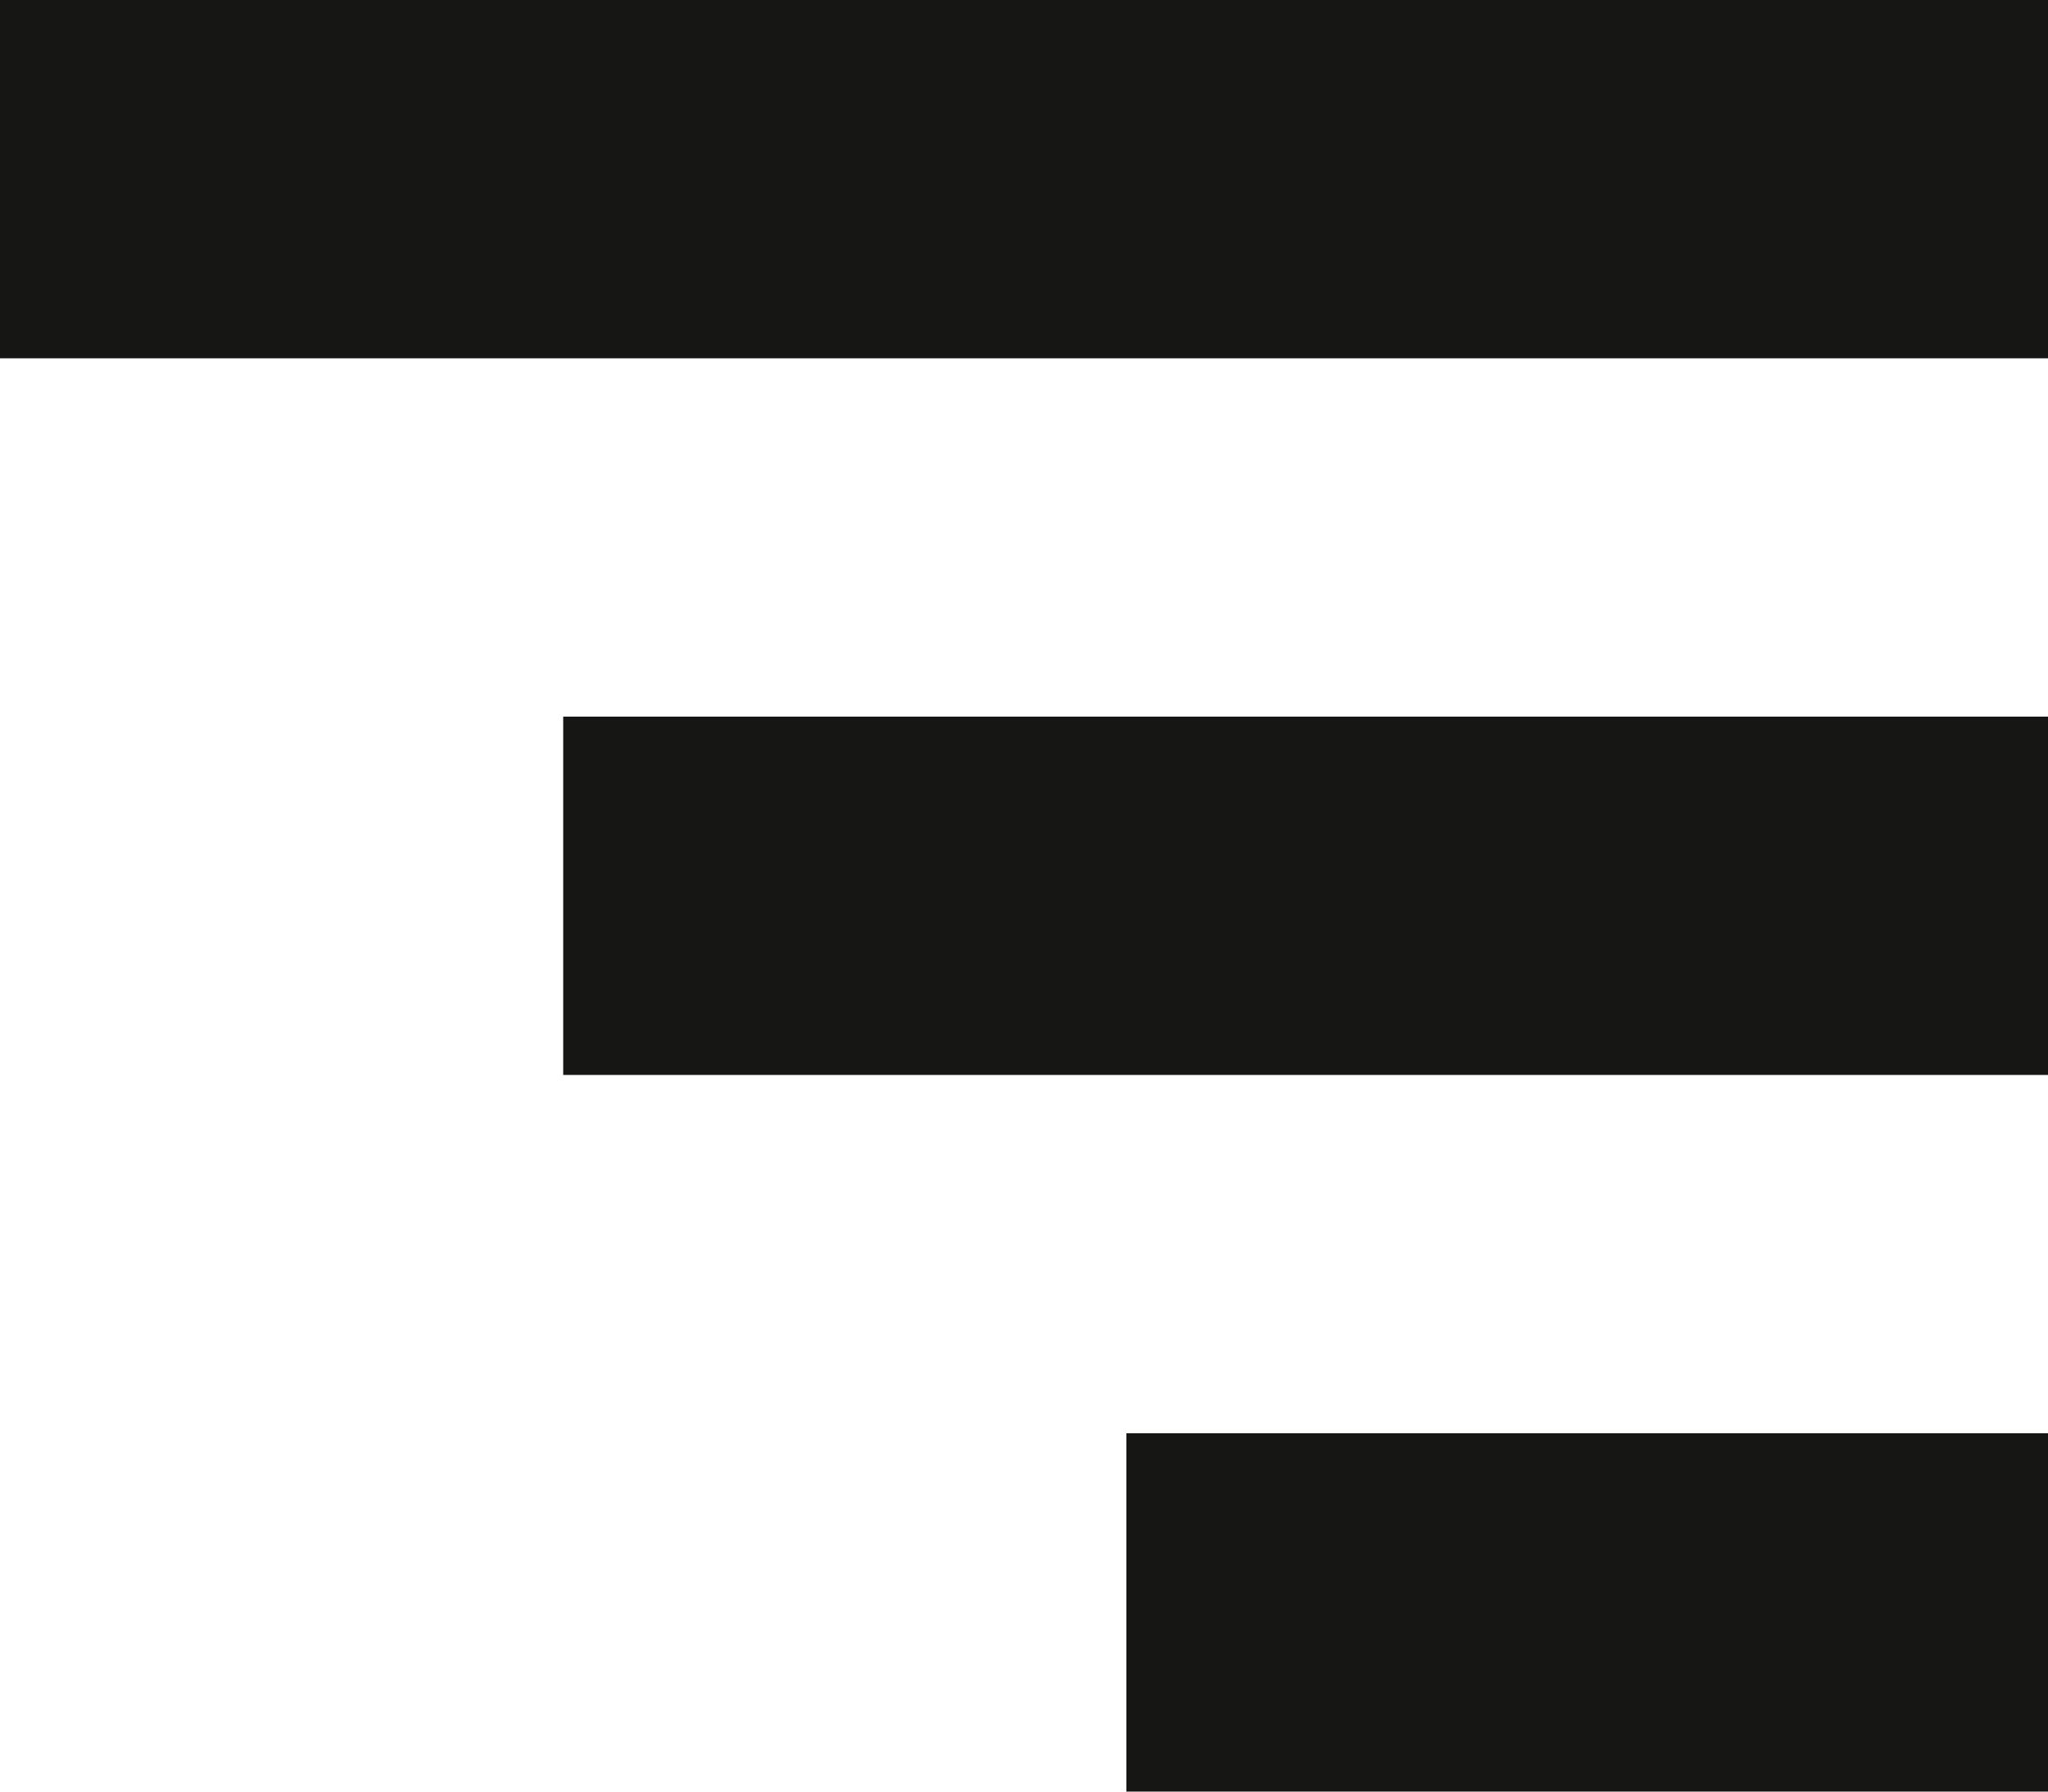
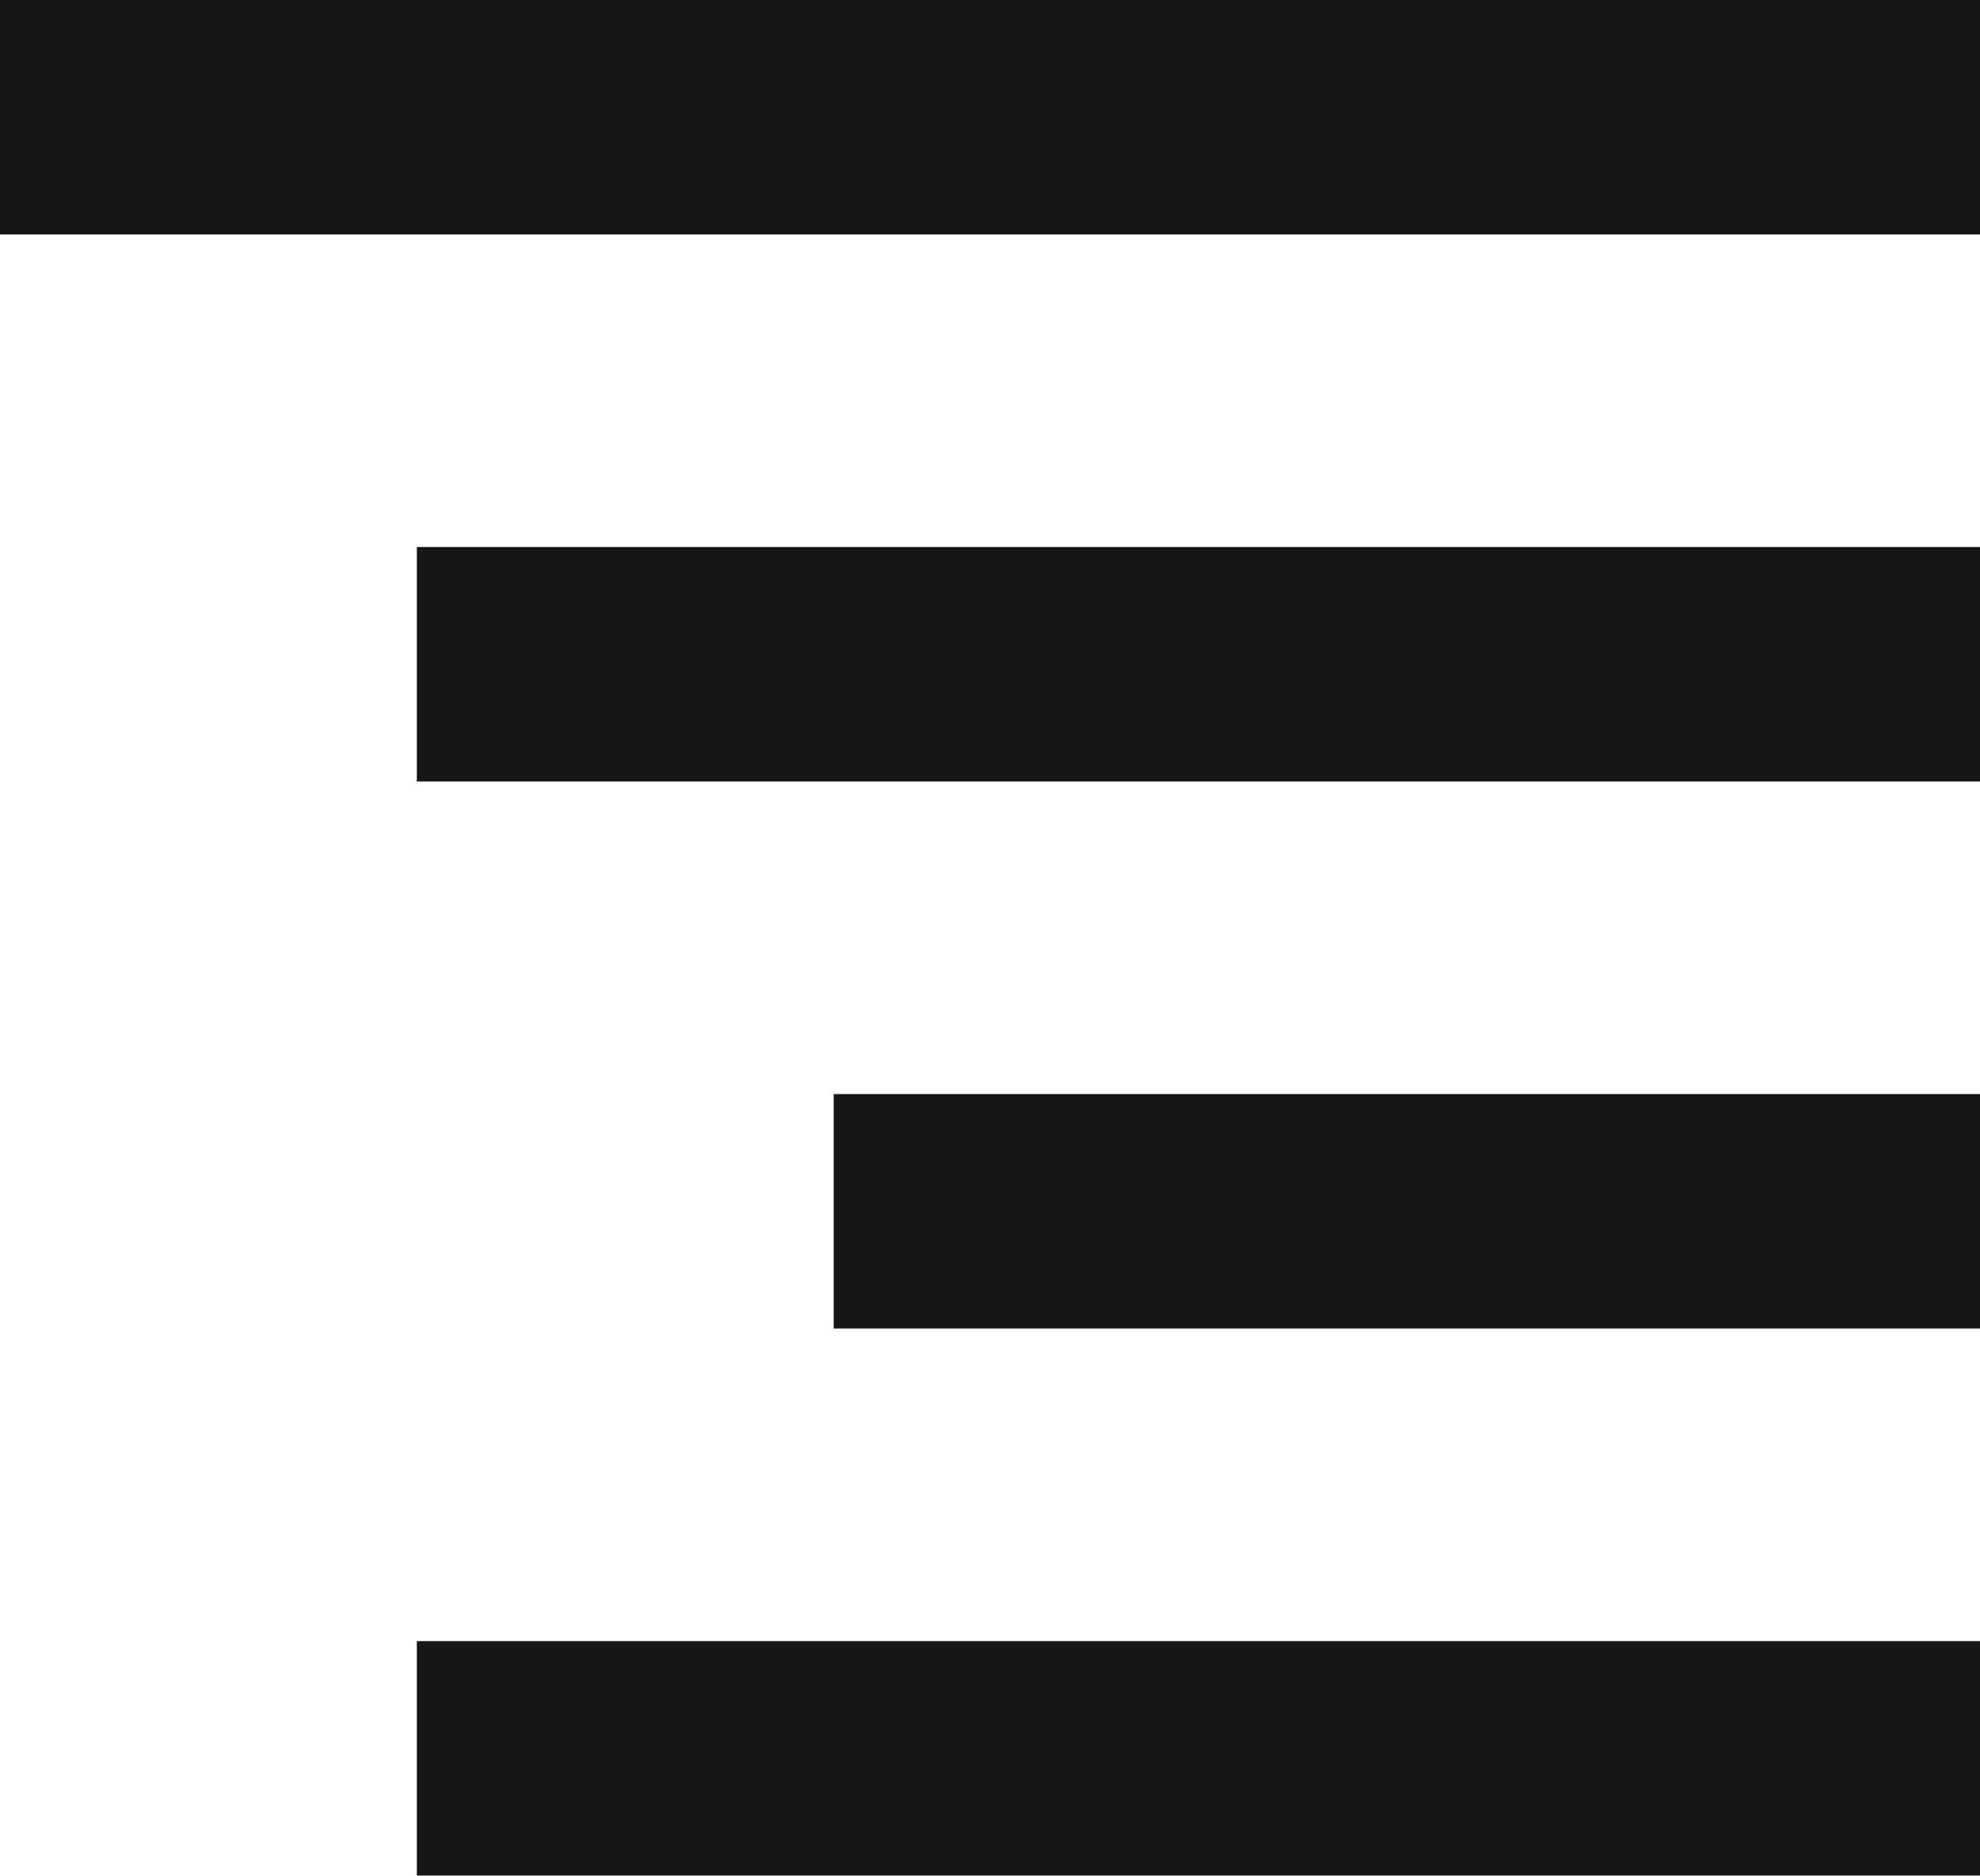
- <svg xmlns="http://www.w3.org/2000/svg" viewBox="0 0 80 70" width="80" height="70" role="img" aria-label="SONE">
-   <rect x="0" y="0" width="80" height="14" fill="#161615" />
-   <rect x="22" y="28" width="58" height="14" fill="#161615" />
-   <rect x="44" y="56" width="36" height="14" fill="#161615" />
+ <svg xmlns="http://www.w3.org/2000/svg" viewBox="0 0 76 72" width="76" height="72" role="img" aria-label="SONE">
+   <rect x="0" y="0" width="76" height="9" fill="#161615" />
+   <rect x="16" y="21" width="60" height="9" fill="#161615" />
+   <rect x="32" y="42" width="44" height="9" fill="#161615" />
+   <rect x="16" y="63" width="60" height="9" fill="#161615" />
</svg>
